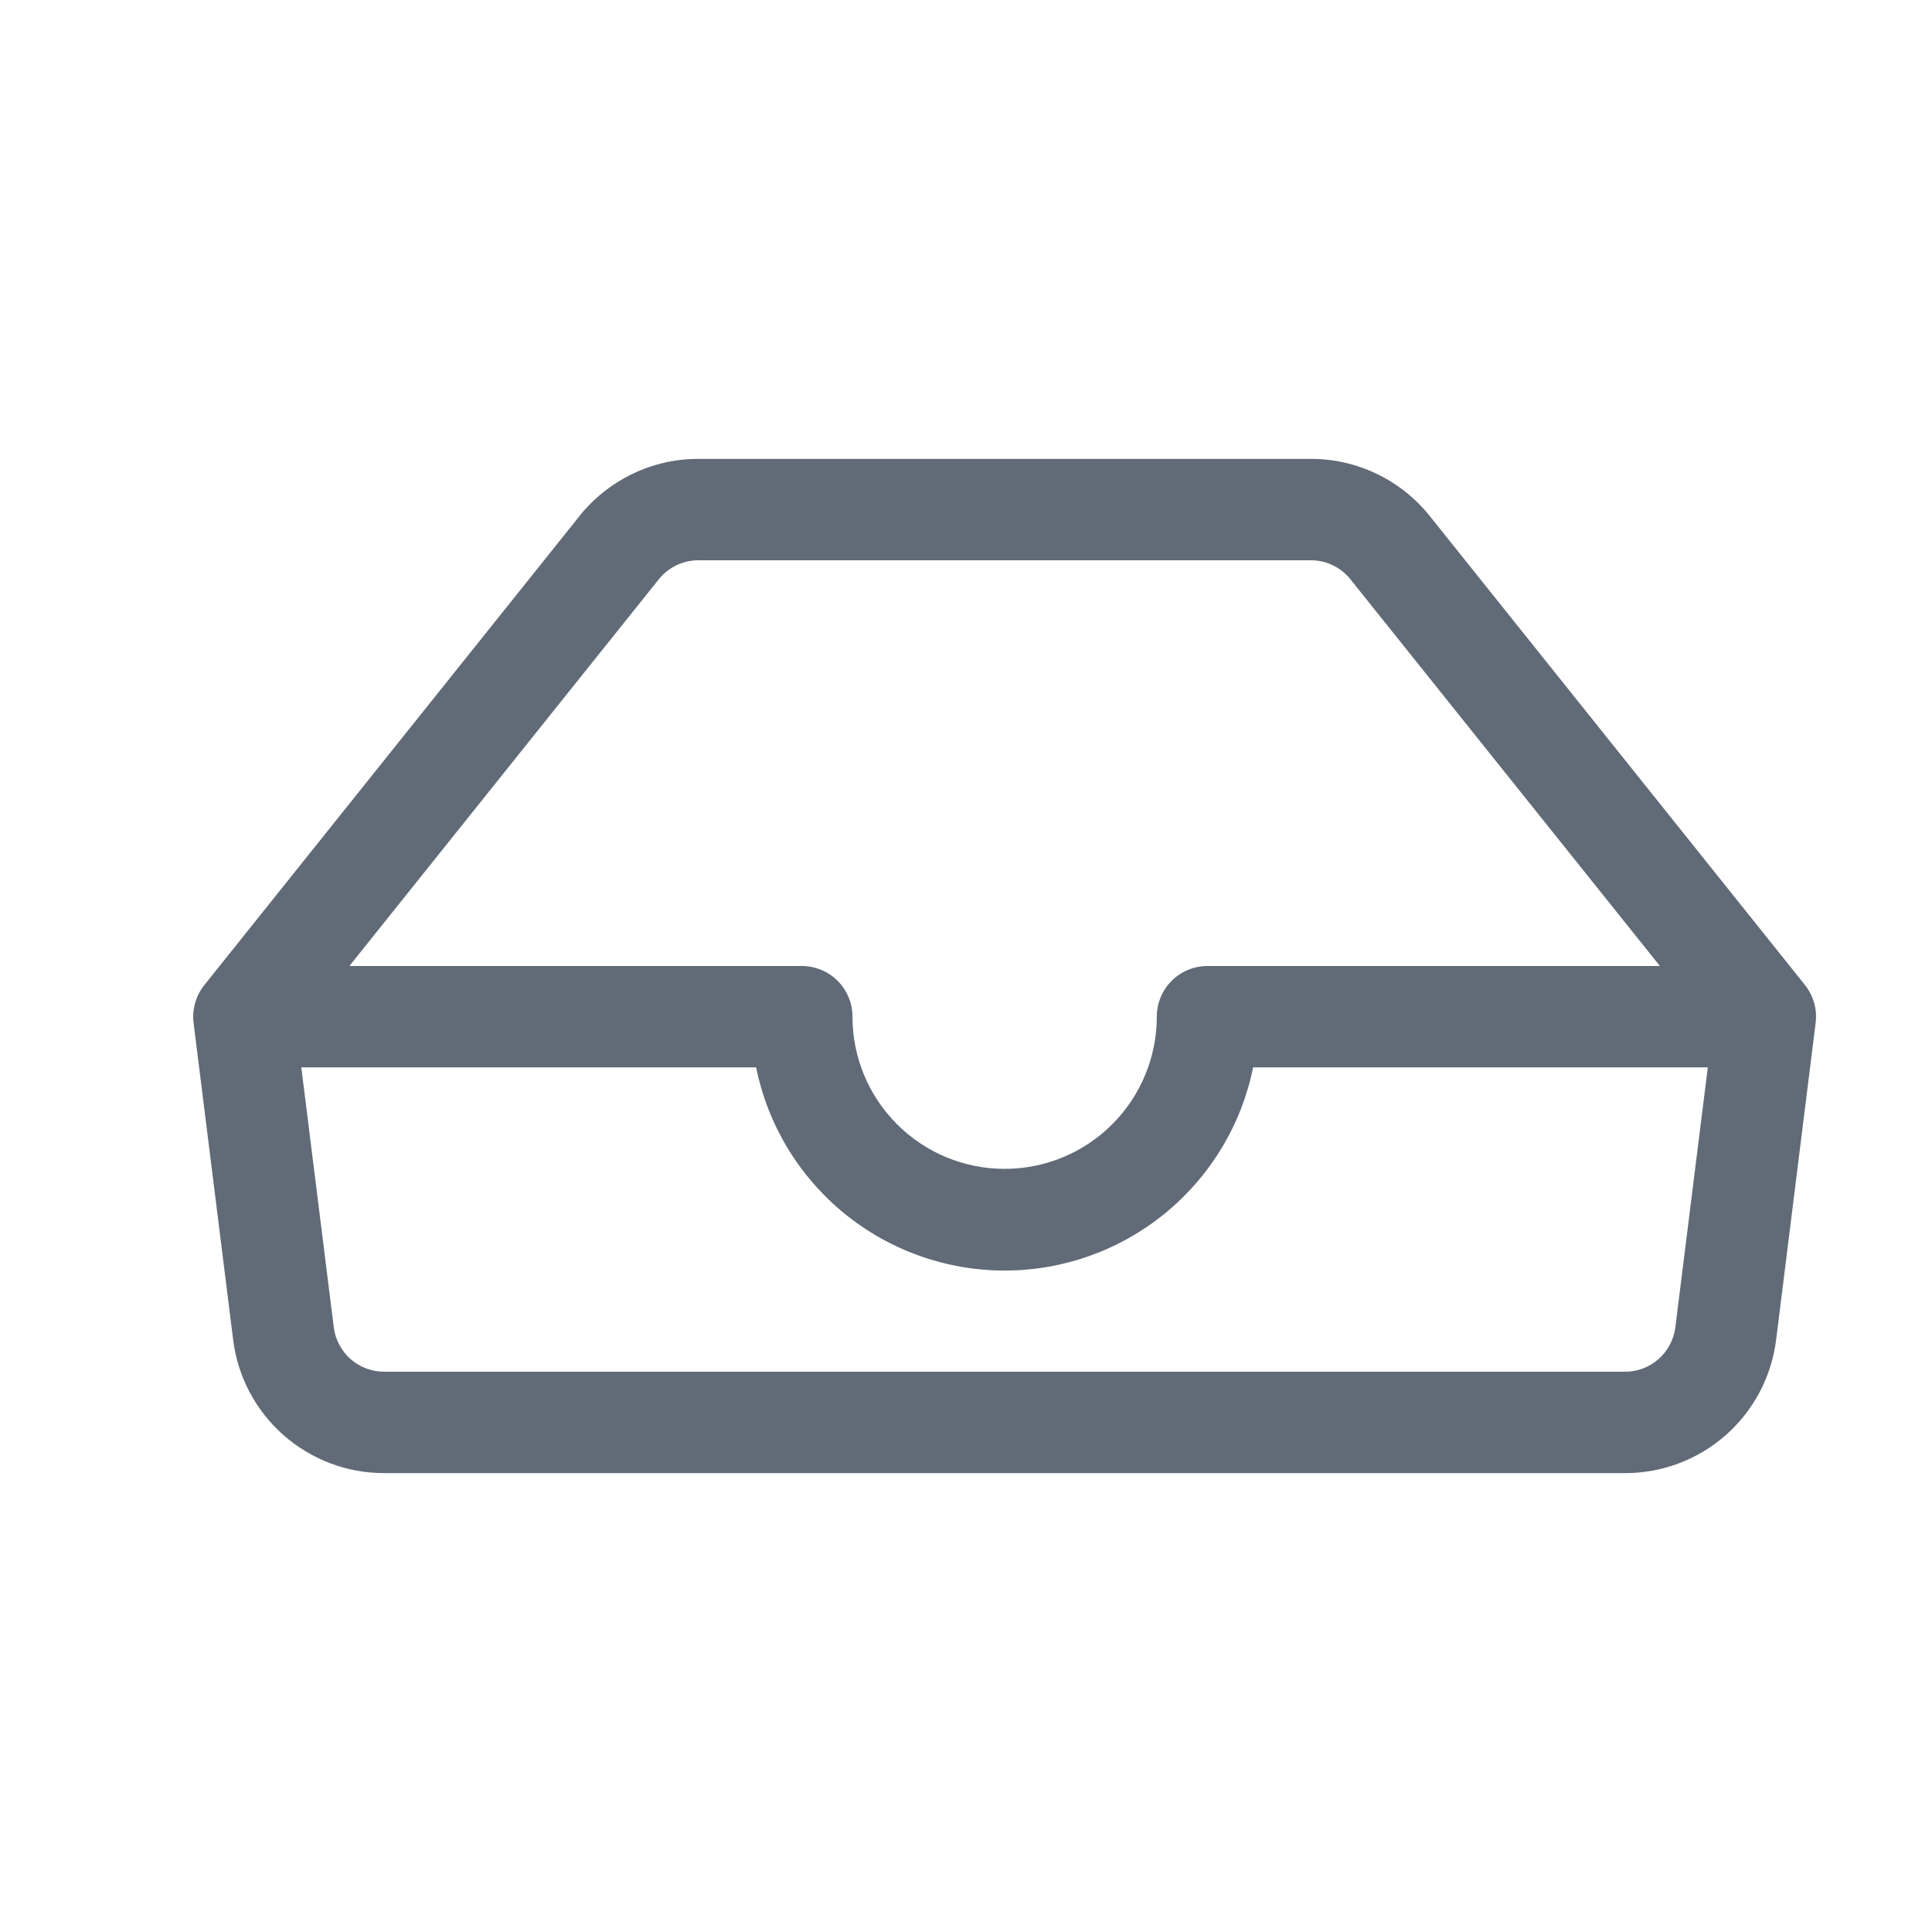
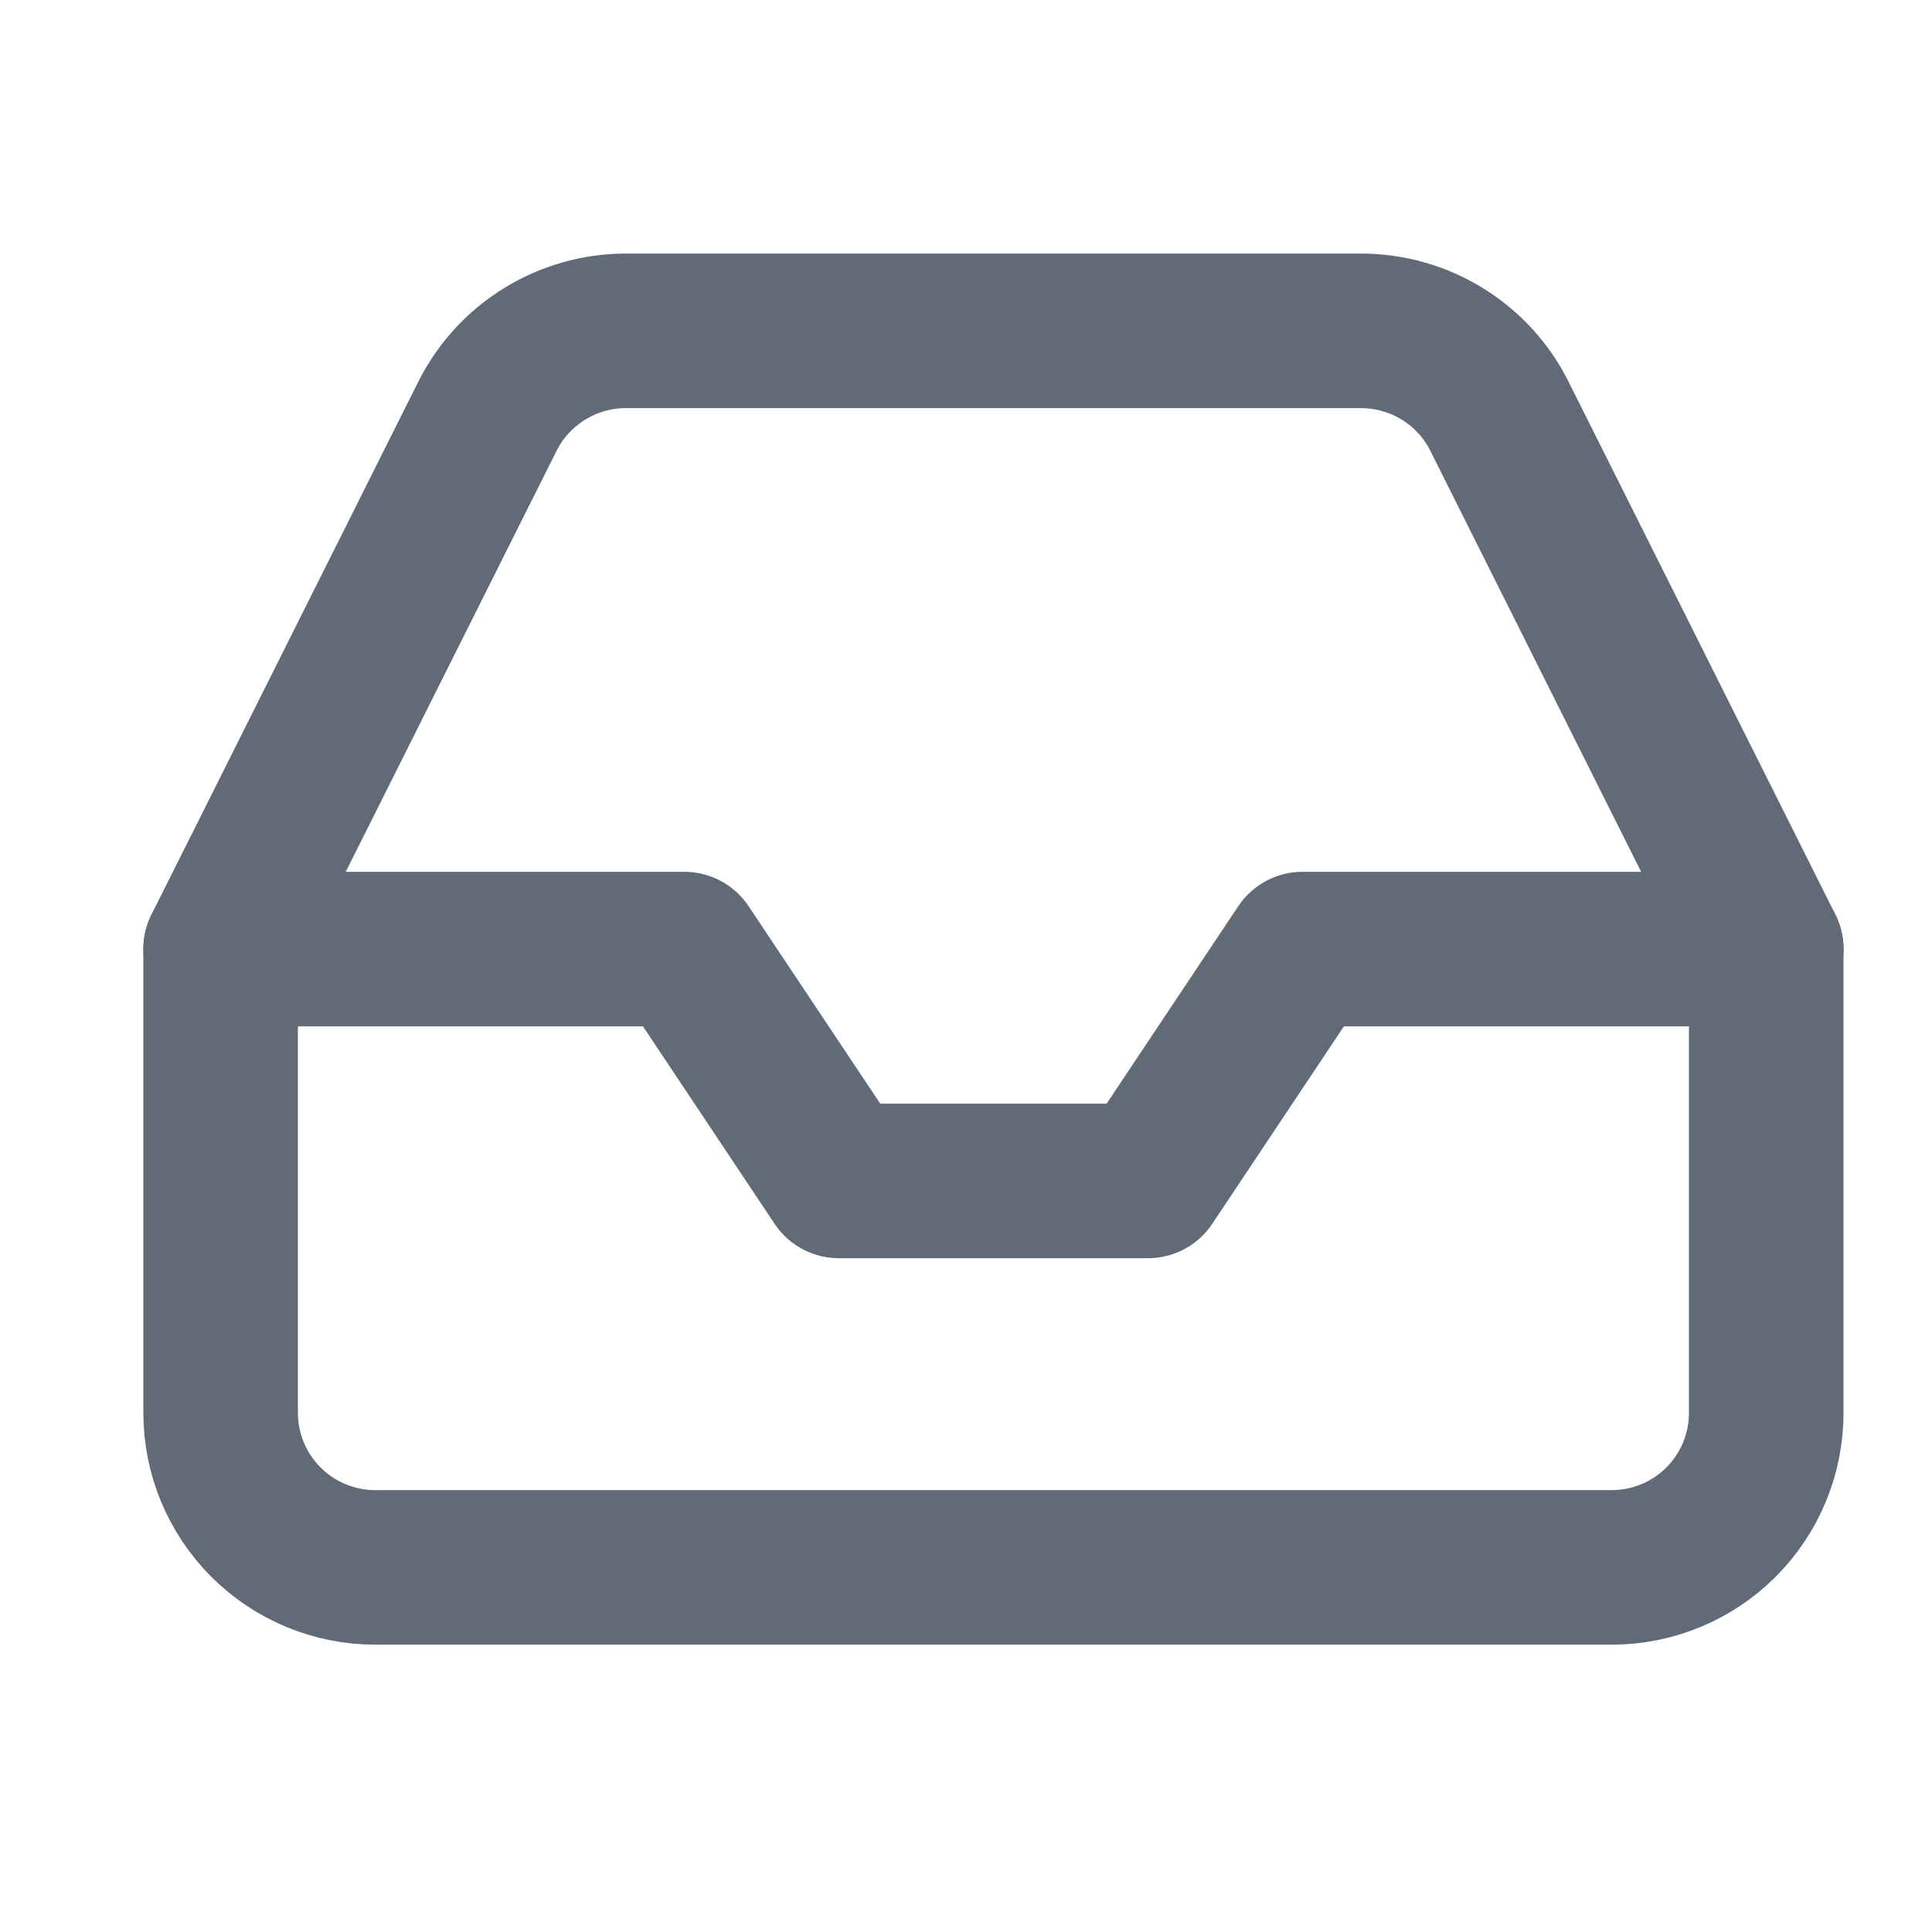
- <svg xmlns="http://www.w3.org/2000/svg" width="28" height="28" viewBox="0 0 24 25" fill="none">
-   <path d="M8.536 7.25C8.438 7.25 8.341 7.272 8.252 7.315C8.163 7.358 8.085 7.42 8.024 7.497L4.021 12.5H9.875C10.049 12.5 10.216 12.569 10.339 12.692C10.462 12.815 10.531 12.982 10.531 13.156C10.531 13.678 10.738 14.179 11.108 14.548C11.477 14.918 11.978 15.125 12.5 15.125C13.022 15.125 13.523 14.918 13.892 14.548C14.261 14.179 14.469 13.678 14.469 13.156C14.469 12.982 14.538 12.815 14.661 12.692C14.784 12.569 14.951 12.5 15.125 12.5H20.979L16.975 7.497C16.914 7.42 16.836 7.358 16.747 7.315C16.659 7.272 16.562 7.25 16.463 7.25H8.536ZM21.601 13.812H15.715C15.565 14.554 15.162 15.221 14.576 15.7C13.99 16.179 13.257 16.441 12.5 16.441C11.743 16.441 11.009 16.179 10.423 15.7C9.837 15.221 9.435 14.554 9.284 13.812H3.399L3.819 17.175C3.839 17.334 3.916 17.48 4.036 17.586C4.156 17.692 4.311 17.75 4.471 17.75H20.528C20.688 17.75 20.843 17.692 20.962 17.586C21.082 17.48 21.159 17.334 21.179 17.175L21.599 13.812H21.601ZM6.999 6.676C7.184 6.446 7.418 6.26 7.684 6.132C7.95 6.004 8.242 5.937 8.537 5.938H16.462C16.758 5.937 17.049 6.004 17.316 6.132C17.582 6.26 17.816 6.446 18 6.676L22.857 12.747C22.911 12.815 22.951 12.894 22.975 12.978C22.999 13.063 23.005 13.151 22.994 13.238L22.483 17.338C22.423 17.814 22.192 18.252 21.832 18.57C21.472 18.887 21.008 19.063 20.528 19.062H4.471C3.991 19.063 3.528 18.887 3.168 18.57C2.808 18.252 2.576 17.814 2.517 17.338L2.005 13.238C1.994 13.151 2.001 13.062 2.025 12.978C2.049 12.894 2.089 12.815 2.144 12.747L7 6.676H6.999Z" fill="#616B77" />
+ <svg xmlns="http://www.w3.org/2000/svg" width="25" height="25" viewBox="0 0 25 25" fill="none">
+   <path d="M22.855 12.281H16.855L14.855 15.281H10.855L8.855 12.281H2.855" stroke="#616B77" stroke-width="2" stroke-linecap="round" stroke-linejoin="round" />
+   <path d="M6.305 5.391L2.855 12.281V18.282C2.855 18.812 3.066 19.321 3.441 19.696C3.816 20.071 4.325 20.282 4.855 20.282H20.855C21.386 20.282 21.895 20.071 22.27 19.696C22.645 19.321 22.855 18.812 22.855 18.282V12.281L19.405 5.391C19.24 5.058 18.985 4.778 18.668 4.582C18.352 4.386 17.988 4.282 17.616 4.281H8.095C7.723 4.282 7.359 4.386 7.043 4.582C6.726 4.778 6.471 5.058 6.305 5.391V5.391Z" stroke="#616B77" stroke-width="2" stroke-linecap="round" stroke-linejoin="round" />
</svg>
